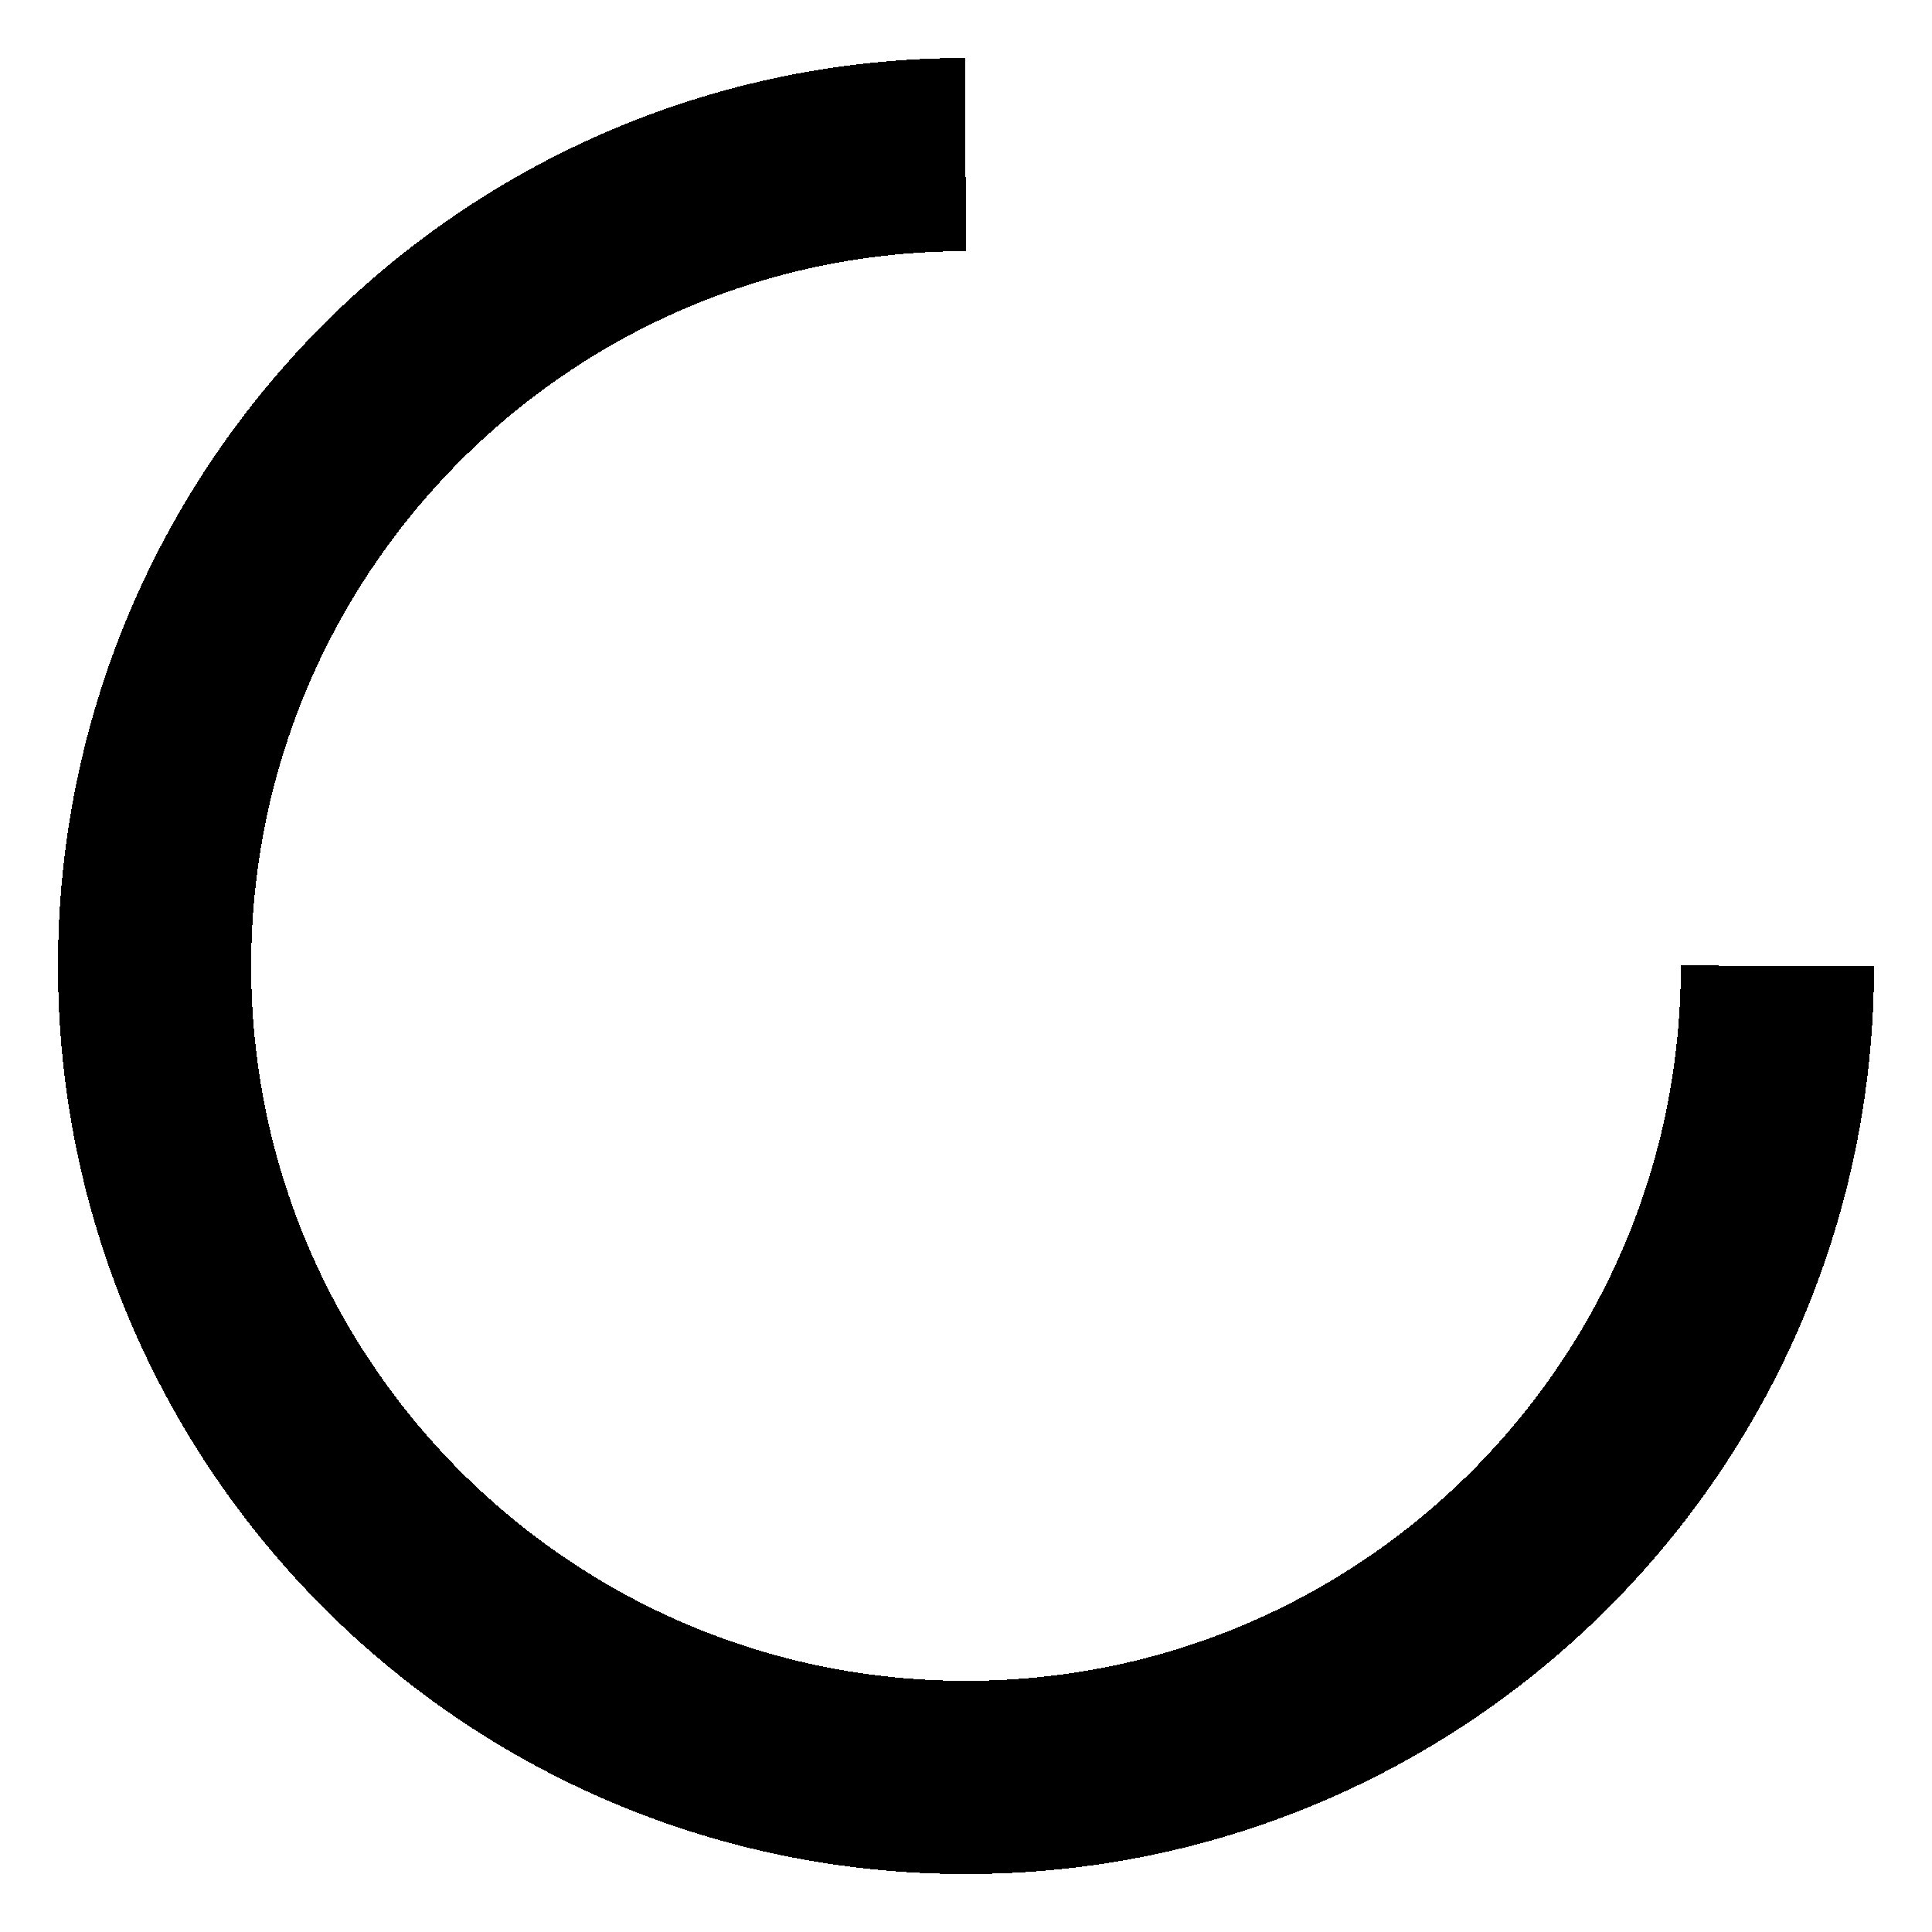
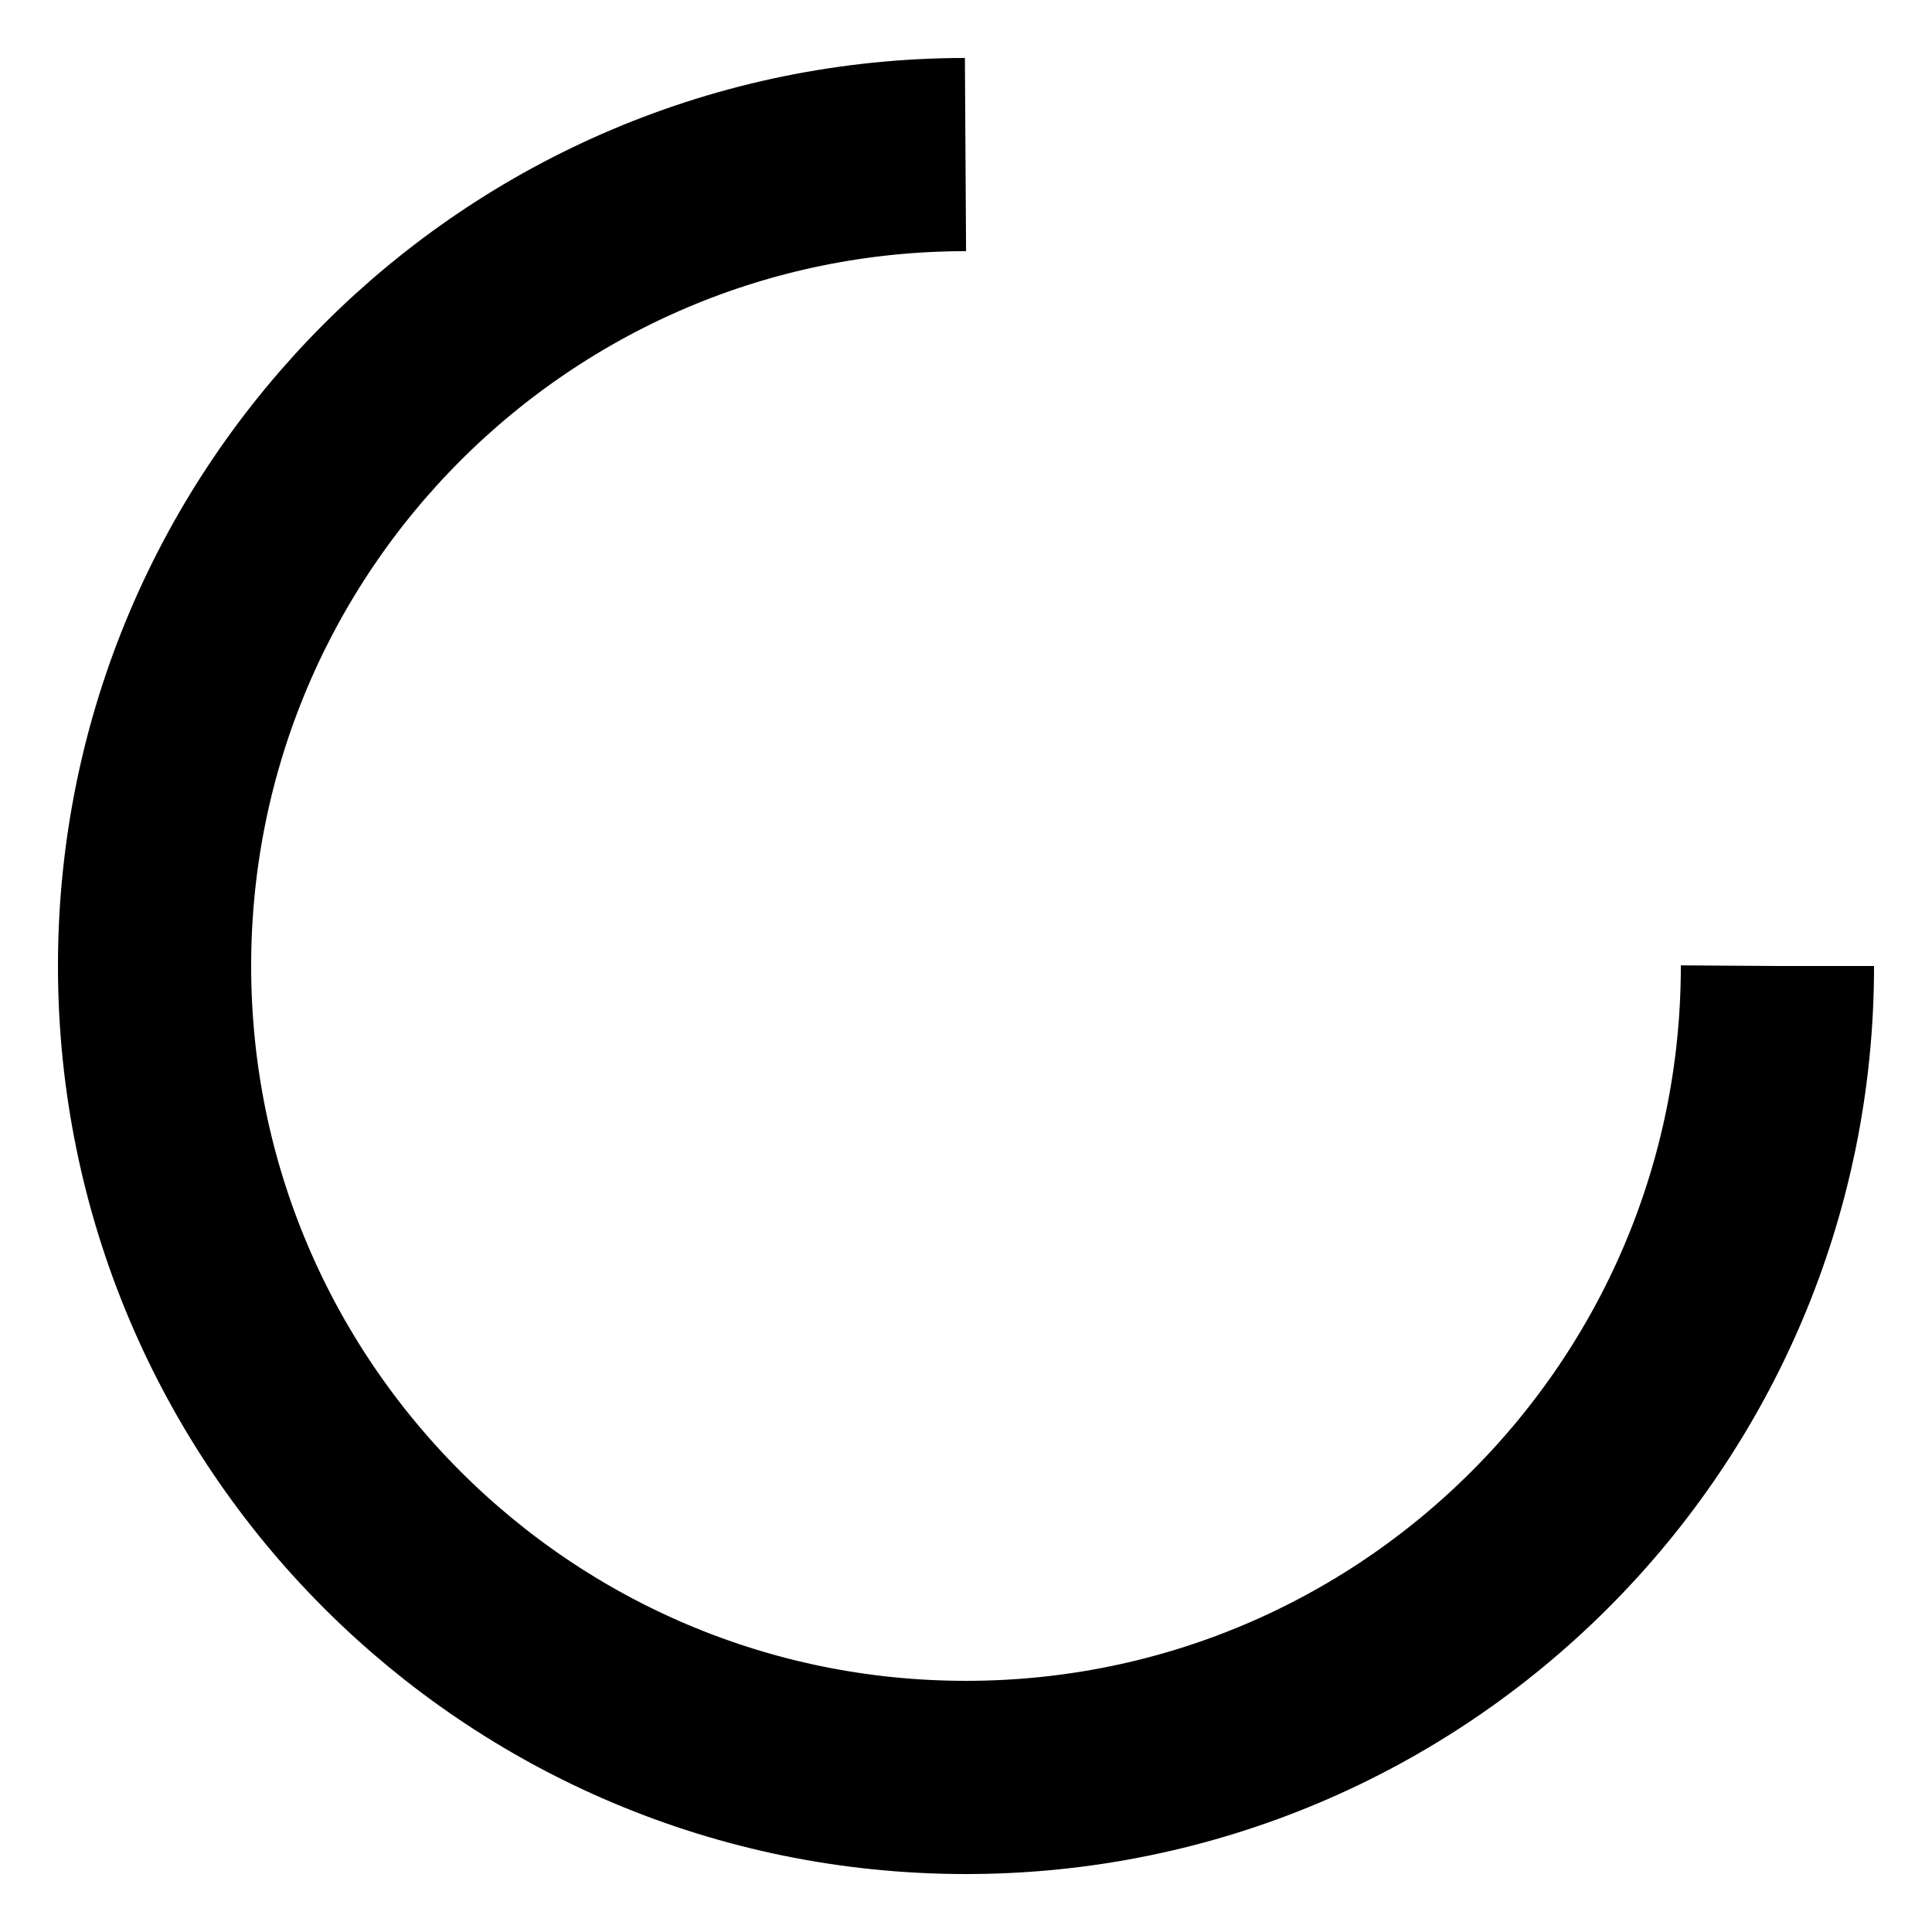
- <svg xmlns="http://www.w3.org/2000/svg" style="margin: auto; background: none; display: block; shape-rendering: crispedges; animation-play-state: running; animation-delay: 0s;" width="200px" height="200px" viewBox="0 0 100 100" preserveAspectRatio="xMidYMid">
-   <circle cx="50" cy="50" fill="none" stroke="#000000" stroke-width="10" r="42" stroke-dasharray="197.92 67.973" style="animation-play-state: running; animation-delay: 0s;">
-     <animateTransform attributeName="transform" type="rotate" repeatCount="indefinite" dur="1s" values="0 50 50;360 50 50" keyTimes="0;1" style="animation-play-state: running; animation-delay: 0s;" />
+ <svg xmlns="http://www.w3.org/2000/svg" style="margin: auto; background: rgb(255, 255, 255); display: block; shape-rendering: auto;" width="200px" height="200px" viewBox="0 0 100 100" preserveAspectRatio="xMidYMid">
+   <circle cx="50" cy="50" fill="none" stroke="#000000" stroke-width="10" r="42" stroke-dasharray="197.92 67.973">
+     <animateTransform attributeName="transform" type="rotate" repeatCount="indefinite" dur="1s" values="0 50 50;360 50 50" keyTimes="0;1" />
  </circle>
</svg>
